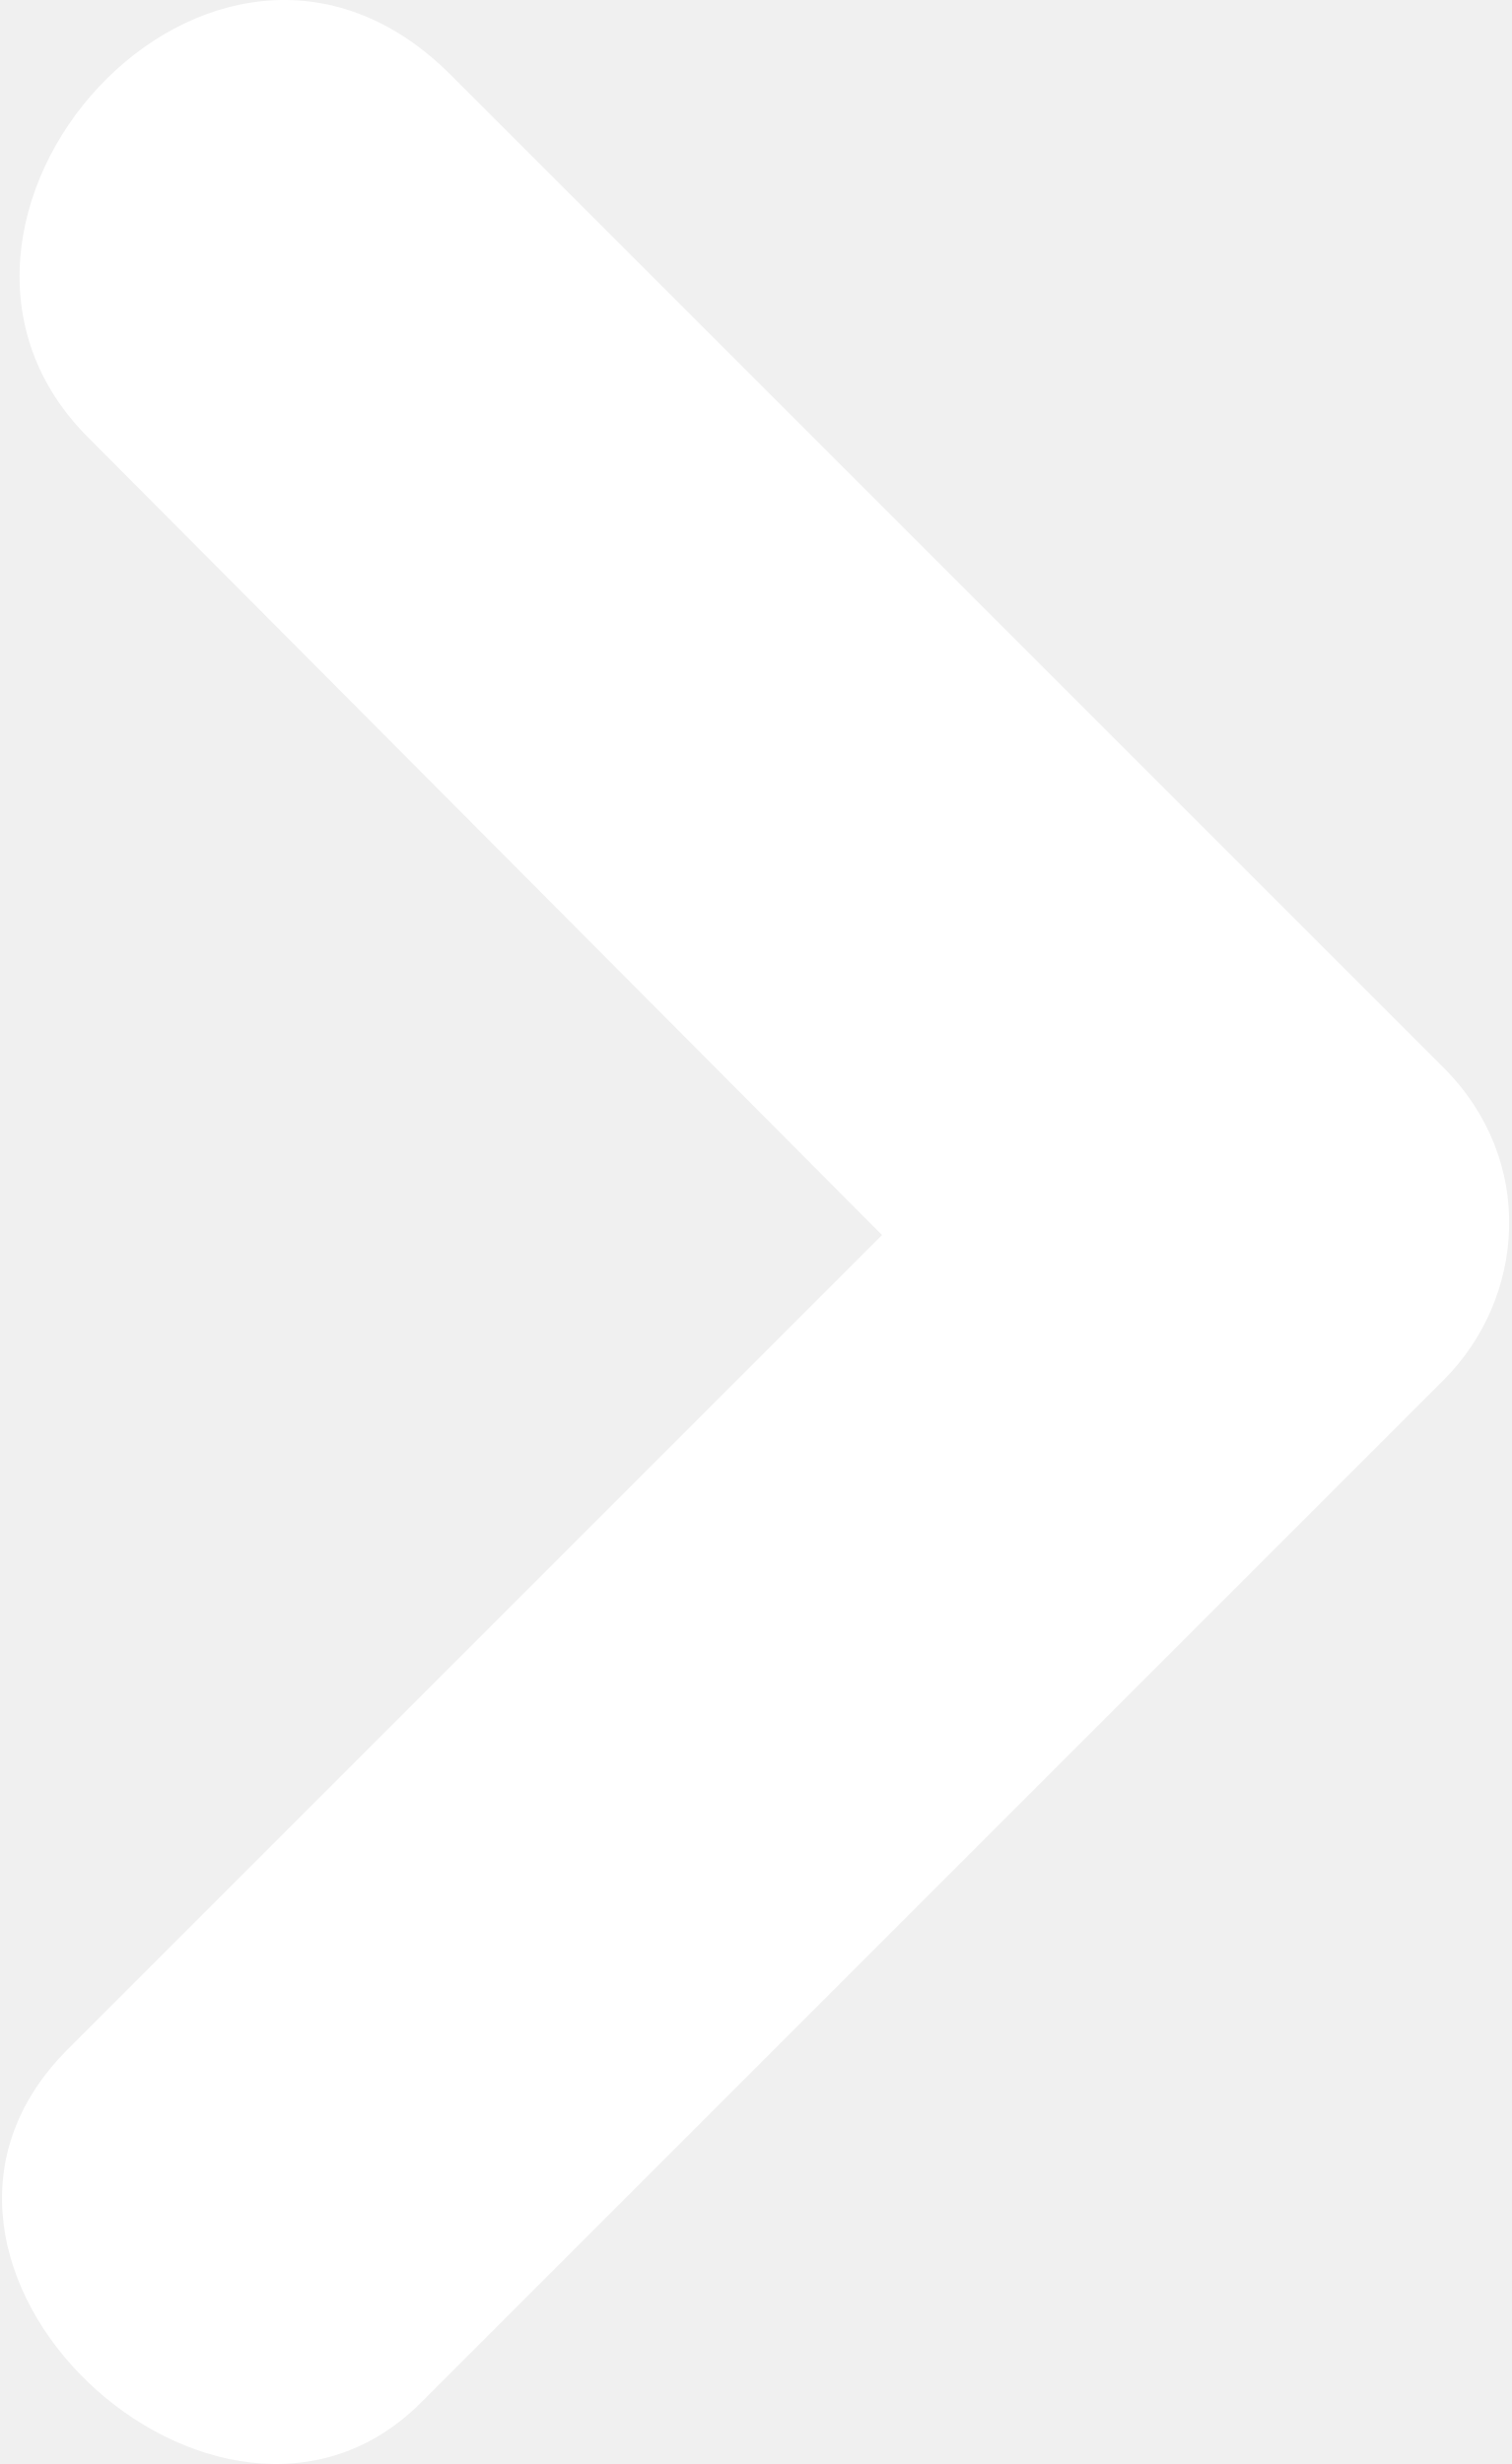
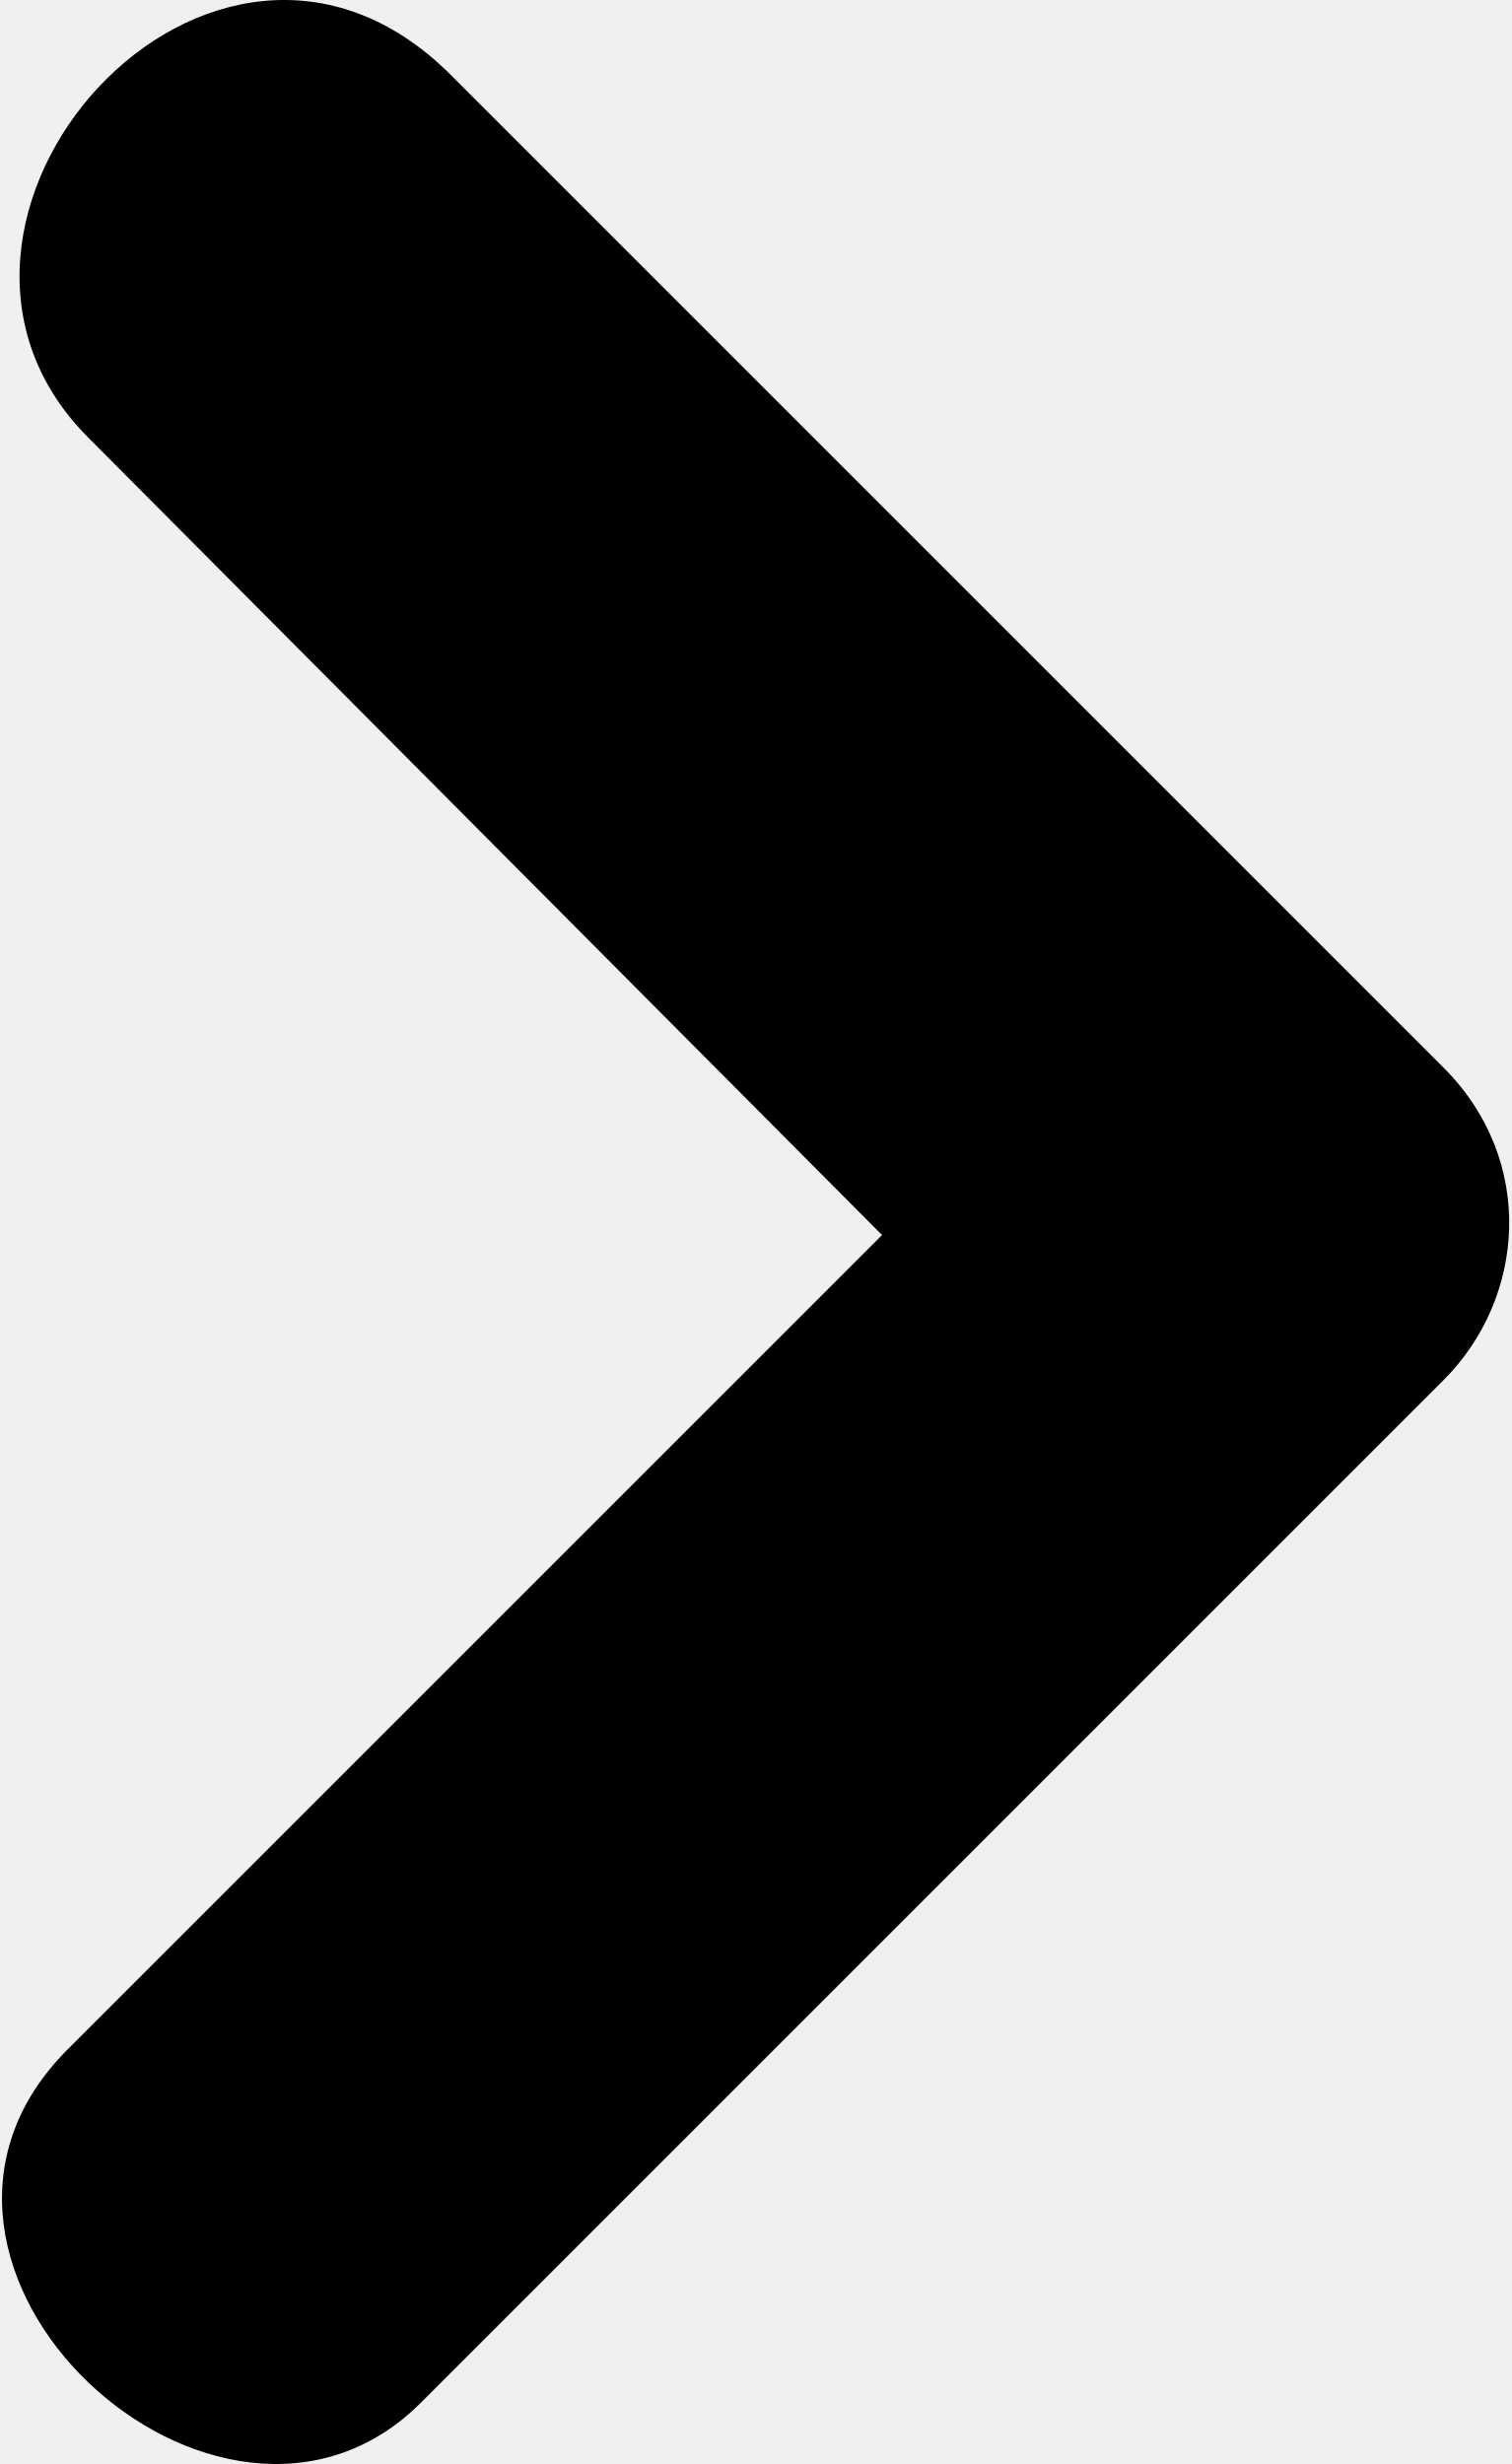
<svg xmlns="http://www.w3.org/2000/svg" width="314" height="512" viewBox="0 0 314 512" fill="none">
-   <path d="M93.64 15.551C44.188 -33.901 -26.9 46.459 18.689 91.275L183.273 256.632L14.053 425.851C-30.764 470.667 45.733 540.983 87.459 499.257L299.949 286.767C316.949 269.767 319.267 241.178 299.949 221.86L93.64 15.551Z" fill="white" />
+   <path d="M93.64 15.551C44.188 -33.901 -26.9 46.459 18.689 91.275L183.273 256.632L14.053 425.851C-30.764 470.667 45.733 540.983 87.459 499.257L299.949 286.767C316.949 269.767 319.267 241.178 299.949 221.86L93.64 15.551Z" fill="currentColor" />
</svg>
